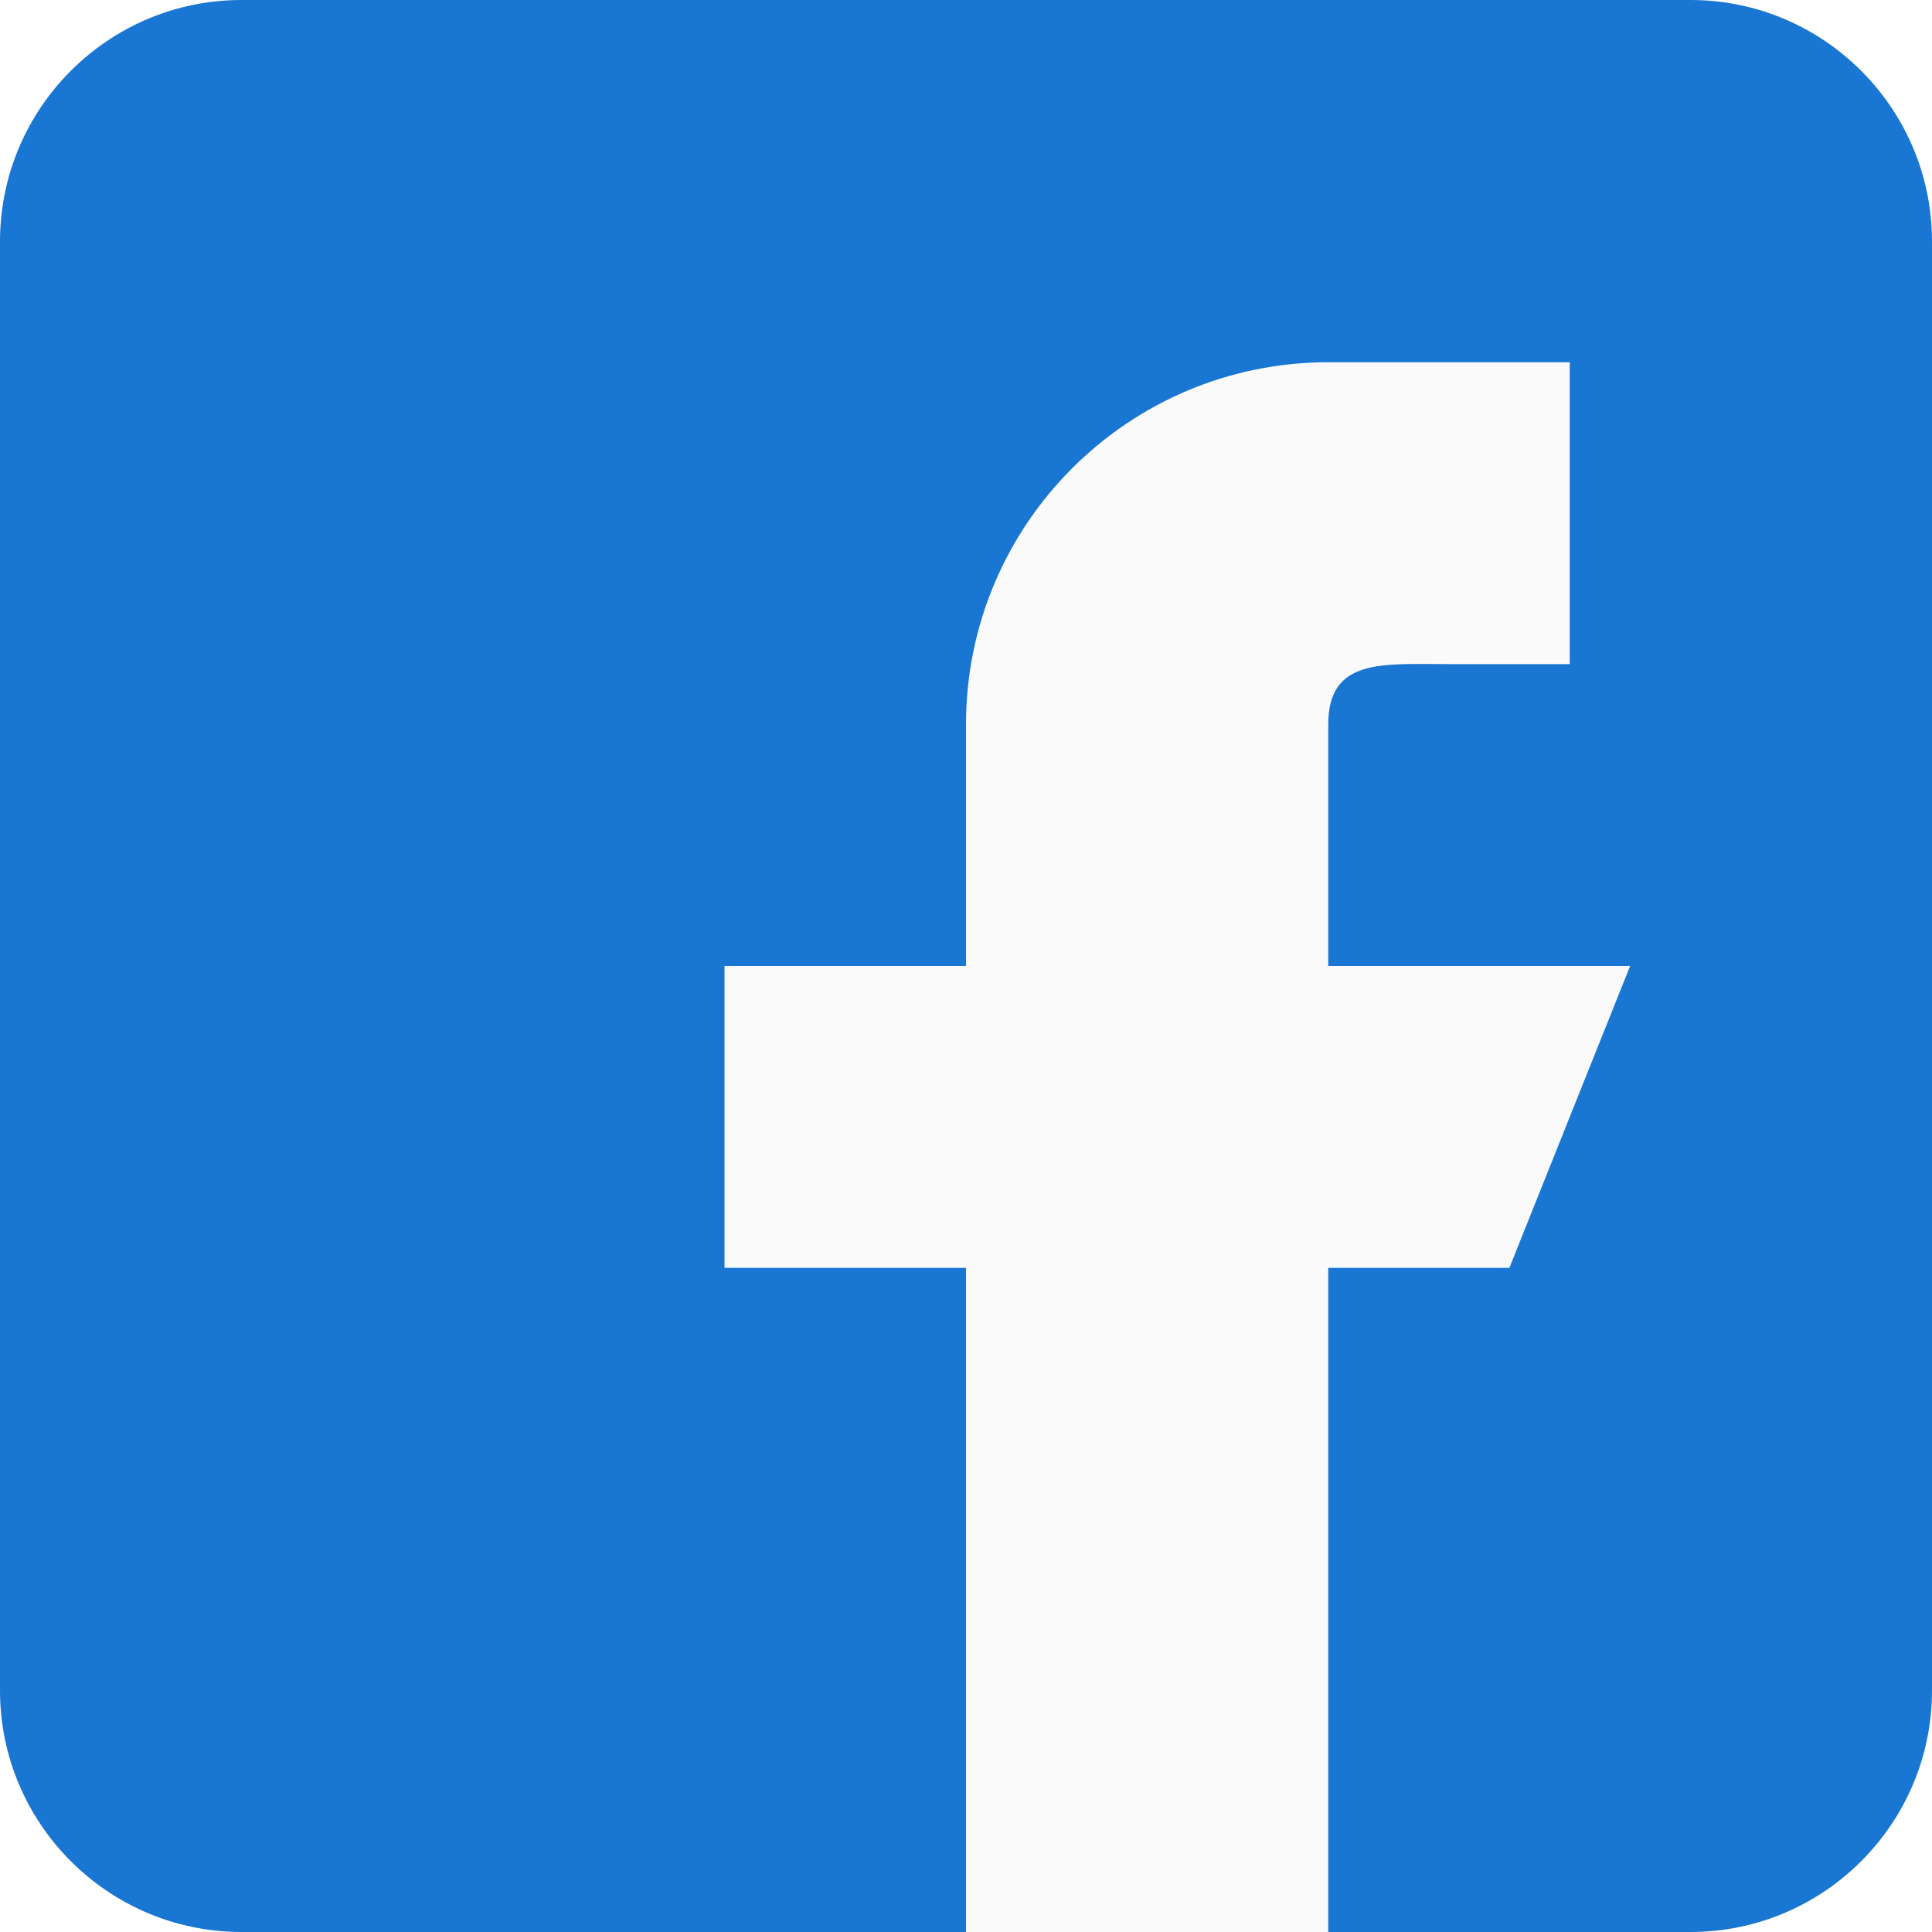
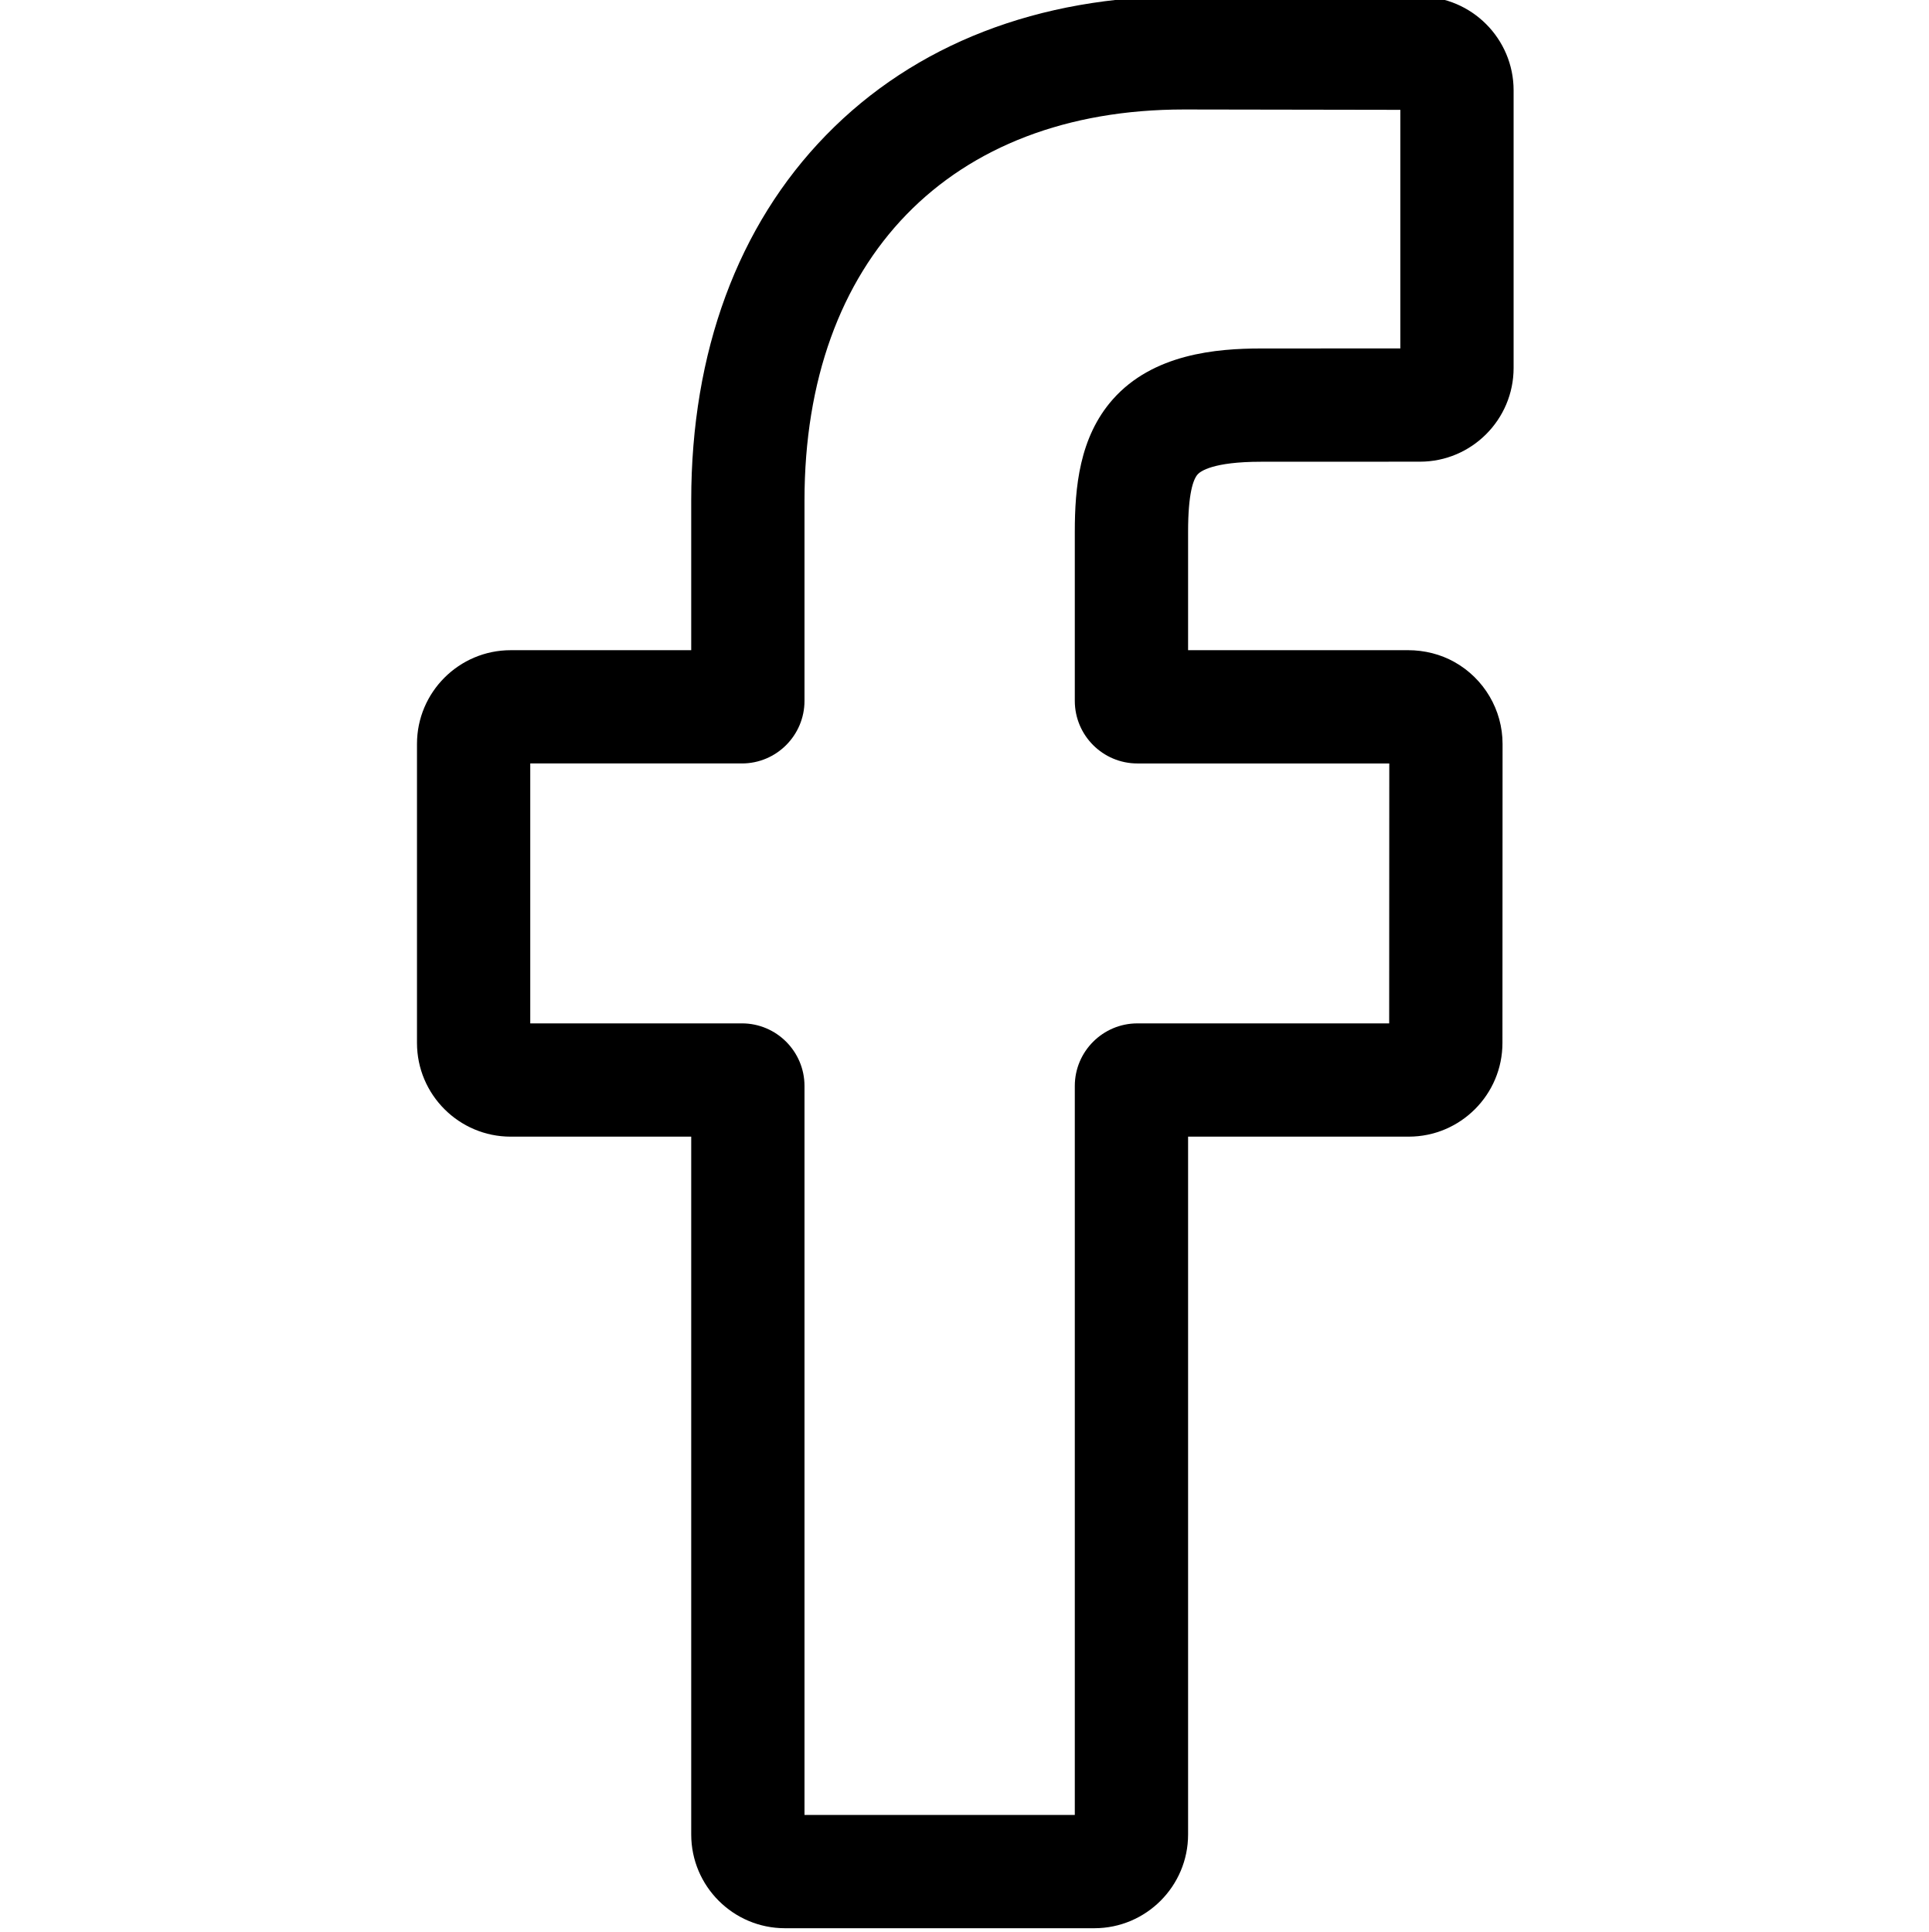
- <svg xmlns="http://www.w3.org/2000/svg" version="1.1" id="Capa_1" x="0px" y="0px" viewBox="0 0 512 512" style="enable-background:new 0 0 512 512;" xml:space="preserve">
-   <path style="fill:#1976D2;" d="M448,0H64C28.704,0,0,28.704,0,64v384c0,35.296,28.704,64,64,64h384c35.296,0,64-28.704,64-64V64  C512,28.704,483.296,0,448,0z" />
-   <path style="fill:#FAFAFA;" d="M432,256h-80v-64c0-17.664,14.336-16,32-16h32V96h-64l0,0c-53.024,0-96,42.976-96,96v64h-64v80h64  v176h96V336h48L432,256z" />
-   <g>
- </g>
-   <g>
- </g>
-   <g>
- </g>
-   <g>
- </g>
-   <g>
- </g>
-   <g>
- </g>
-   <g>
- </g>
-   <g>
- </g>
-   <g>
- </g>
-   <g>
- </g>
-   <g>
- </g>
-   <g>
- </g>
-   <g>
- </g>
-   <g>
- </g>
-   <g>
- </g>
+ <svg xmlns="http://www.w3.org/2000/svg" viewBox="-110 1 511 512">
+   <path d="m180 512h-81.992c-13.695 0-24.836-11.141-24.836-24.836v-184.938h-47.836c-13.695 0-24.836-11.145-24.836-24.836v-79.246c0-13.695 11.141-24.836 24.836-24.836h47.836v-39.684c0-39.348 12.355-72.824 35.727-96.805 23.477-24.09 56.285-36.82 94.879-36.82l62.531.102c13.672.023 24.793 11.164 24.793 24.836v73.578c0 13.695-11.137 24.836-24.828 24.836l-42.102.016c-12.84 0-16.109 2.574-16.809 3.363-1.152 1.309-2.523 5.008-2.523 15.223v31.352h58.27c4.387 0 8.637 1.082 12.289 3.121 7.879 4.402 12.777 12.727 12.777 21.723l-.031 79.246c0 13.688-11.141 24.828-24.836 24.828h-58.469v184.941c0 13.695-11.145 24.836-24.84 24.836zm-76.812-30.016h71.633v-193.195c0-9.145 7.441-16.582 16.582-16.582h66.727l.027-68.883h-66.758c-9.141 0-16.578-7.438-16.578-16.582v-44.789c0-11.727 1.191-25.062 10.043-35.086 10.695-12.117 27.551-13.516 39.301-13.516l36.922-.016v-63.227l-57.332-.094c-62.023 0-100.566 39.703-100.566 103.609v53.117c0 9.141-7.438 16.582-16.578 16.582h-56.094v68.883h56.094c9.141 0 16.578 7.438 16.578 16.582zm163.062-451.867h.004zm0 0" />
</svg>
